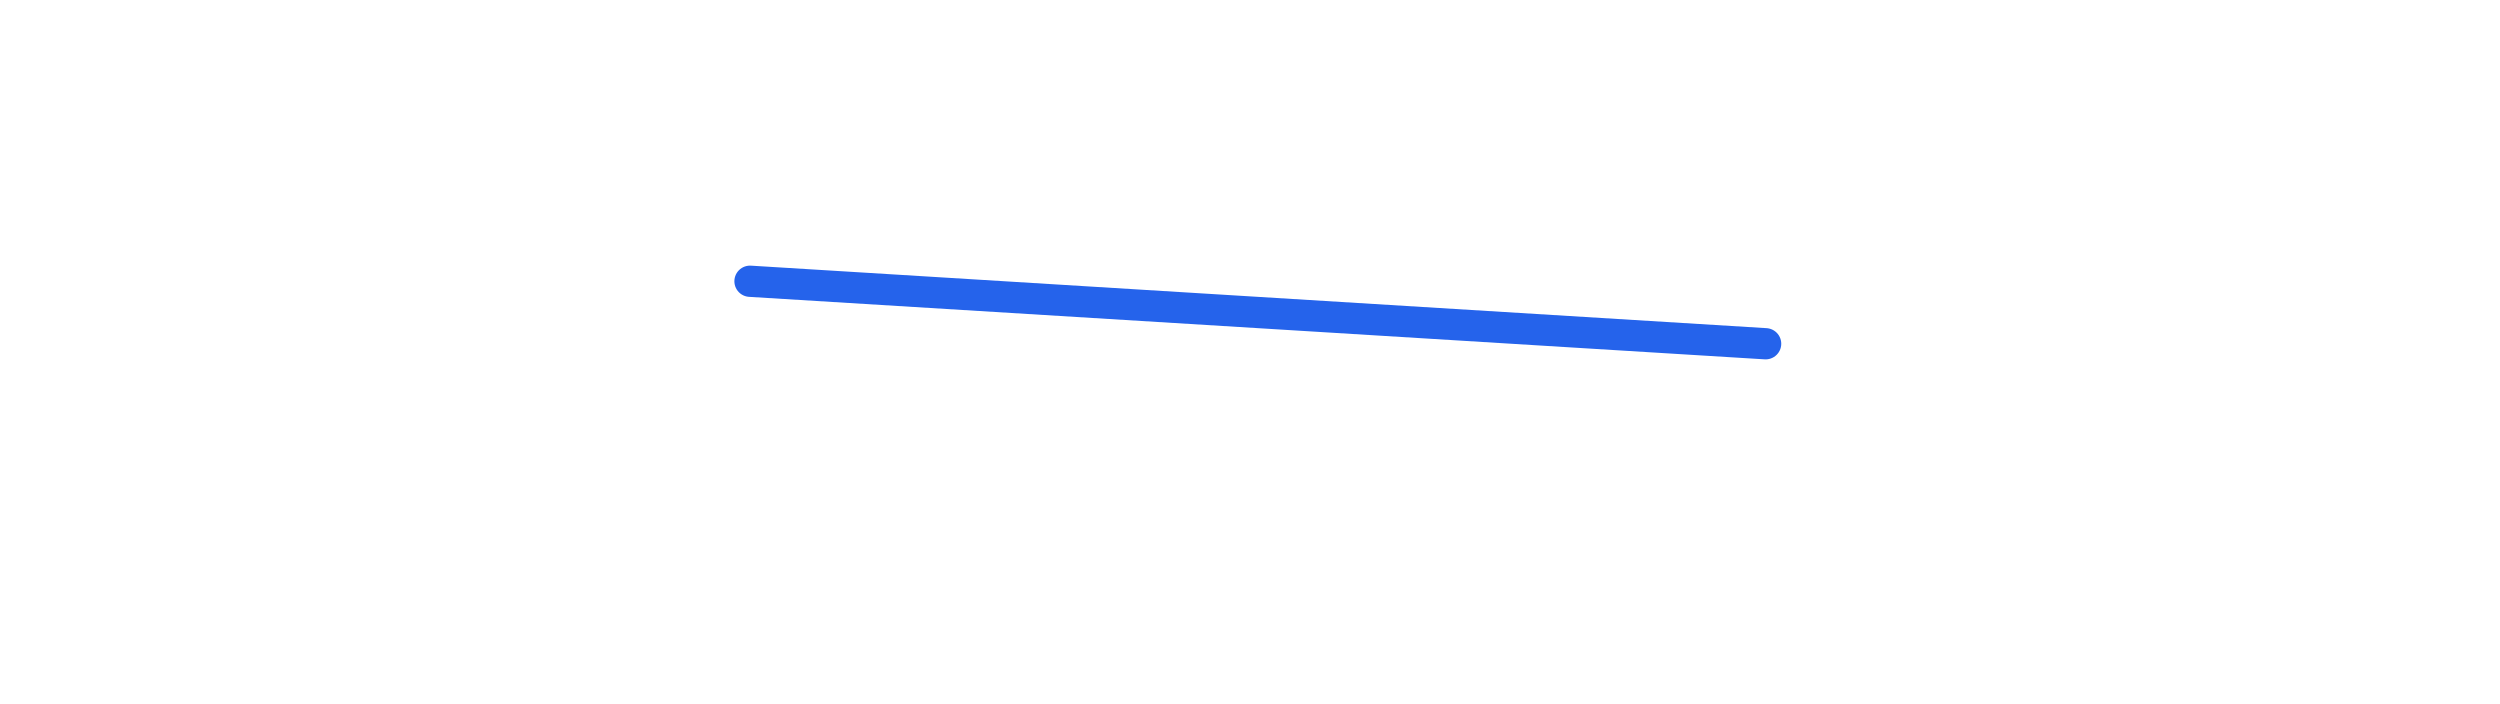
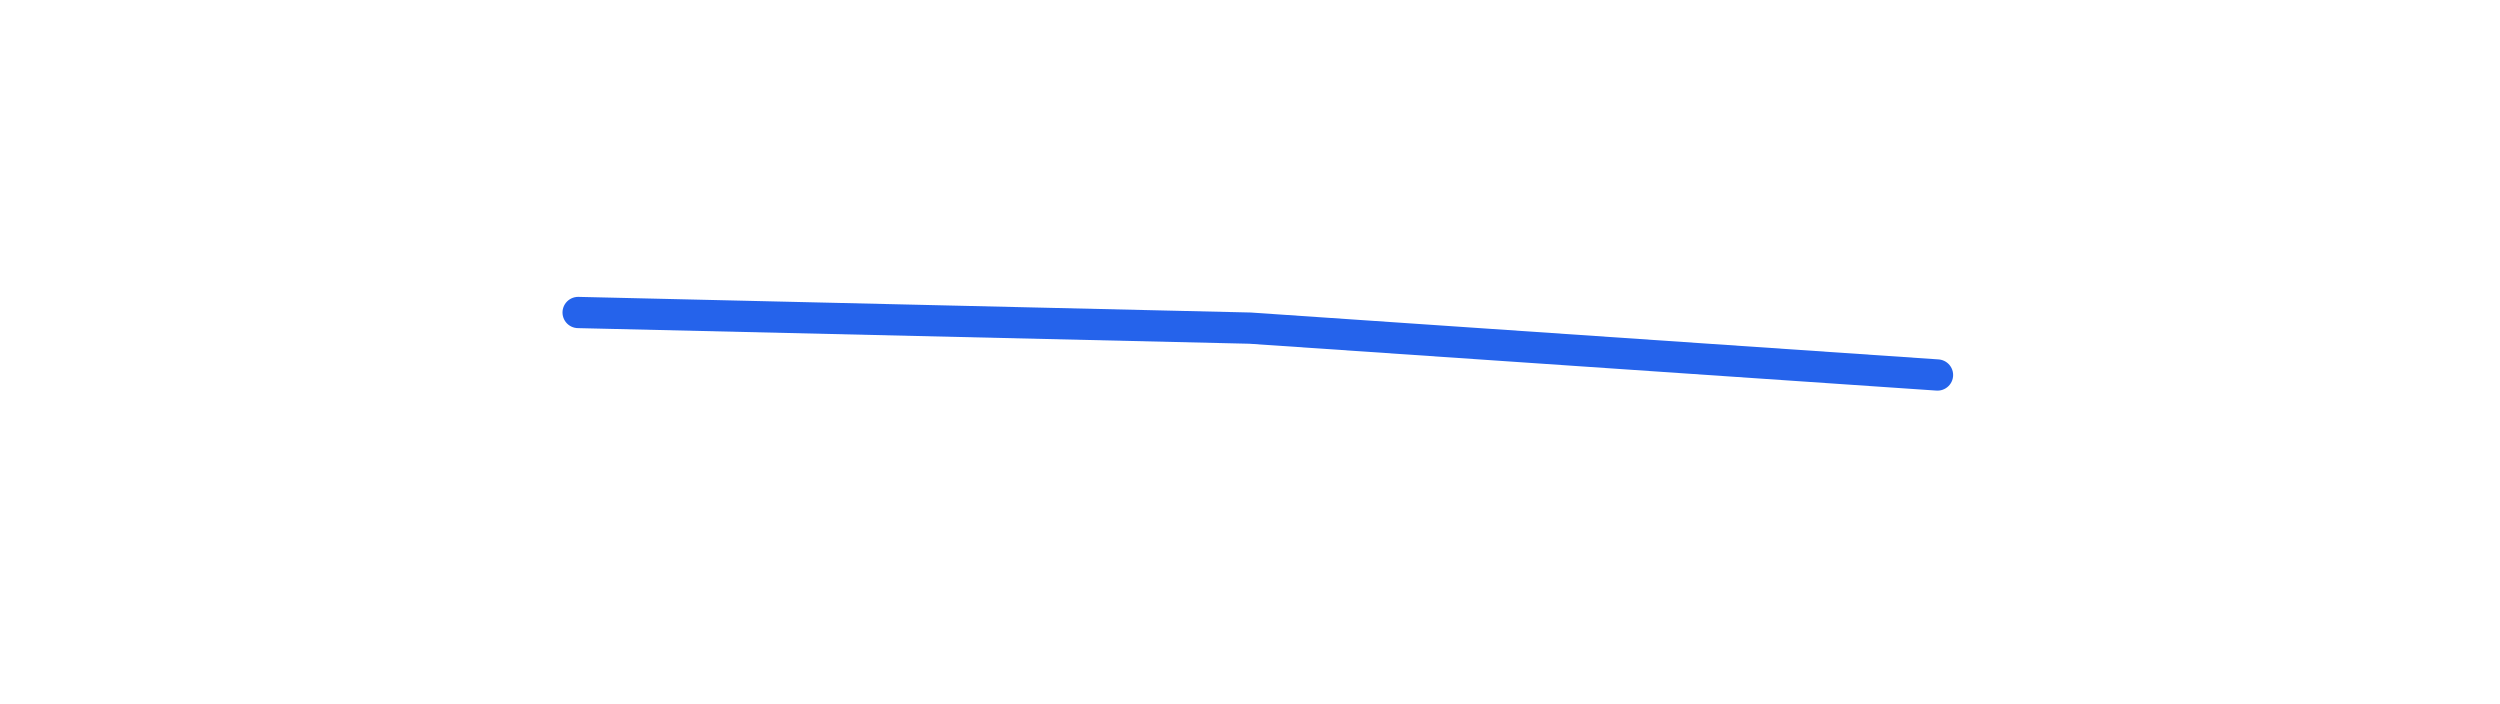
<svg xmlns="http://www.w3.org/2000/svg" width="160" height="45" xml:space="preserve" overflow="hidden">
  <defs>
    <clipPath id="clip0">
      <rect x="53" y="427" width="160" height="45" />
    </clipPath>
  </defs>
  <g clip-path="url(#clip0)" transform="translate(-53 -427)">
    <g>
-       <path d="M101 445 166 449" stroke="#2563EB" stroke-width="2" stroke-linecap="round" stroke-linejoin="round" stroke-miterlimit="10" fill="none" />
+       <path d="M90 447 133 448 177 451" stroke="#2563EB" stroke-width="2" stroke-linecap="round" stroke-linejoin="round" stroke-miterlimit="10" fill="none" />
    </g>
  </g>
</svg>
